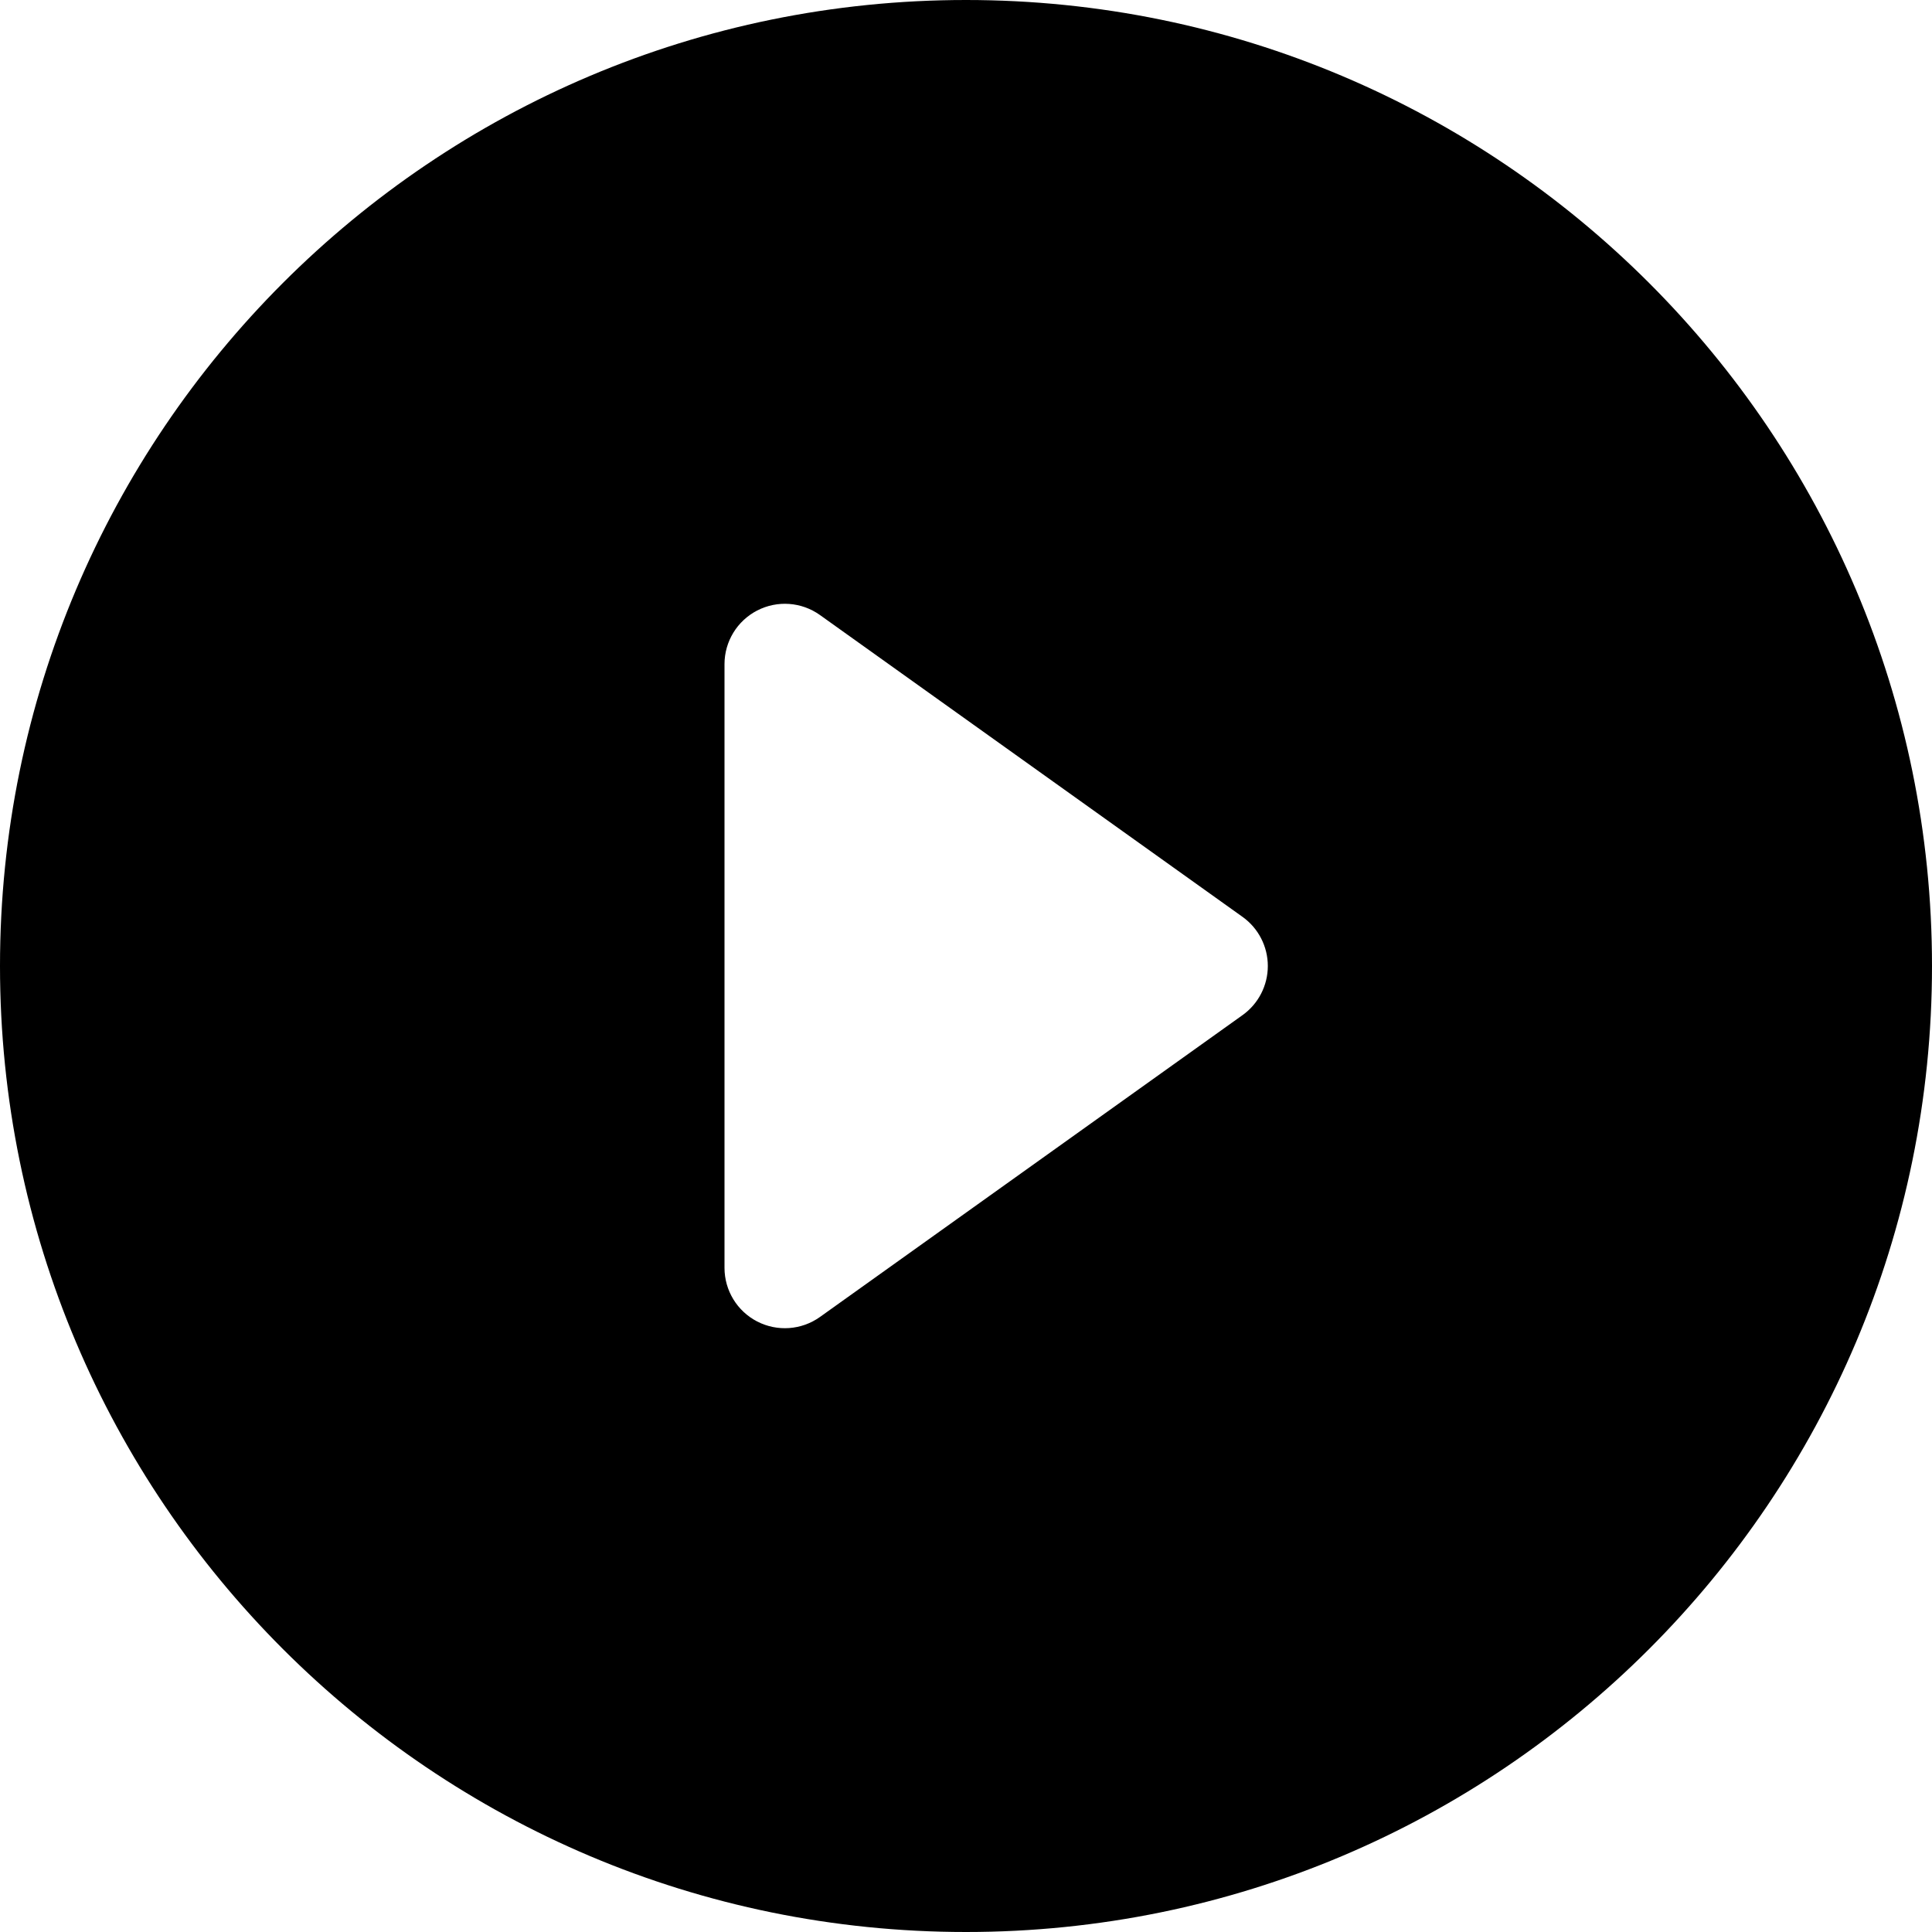
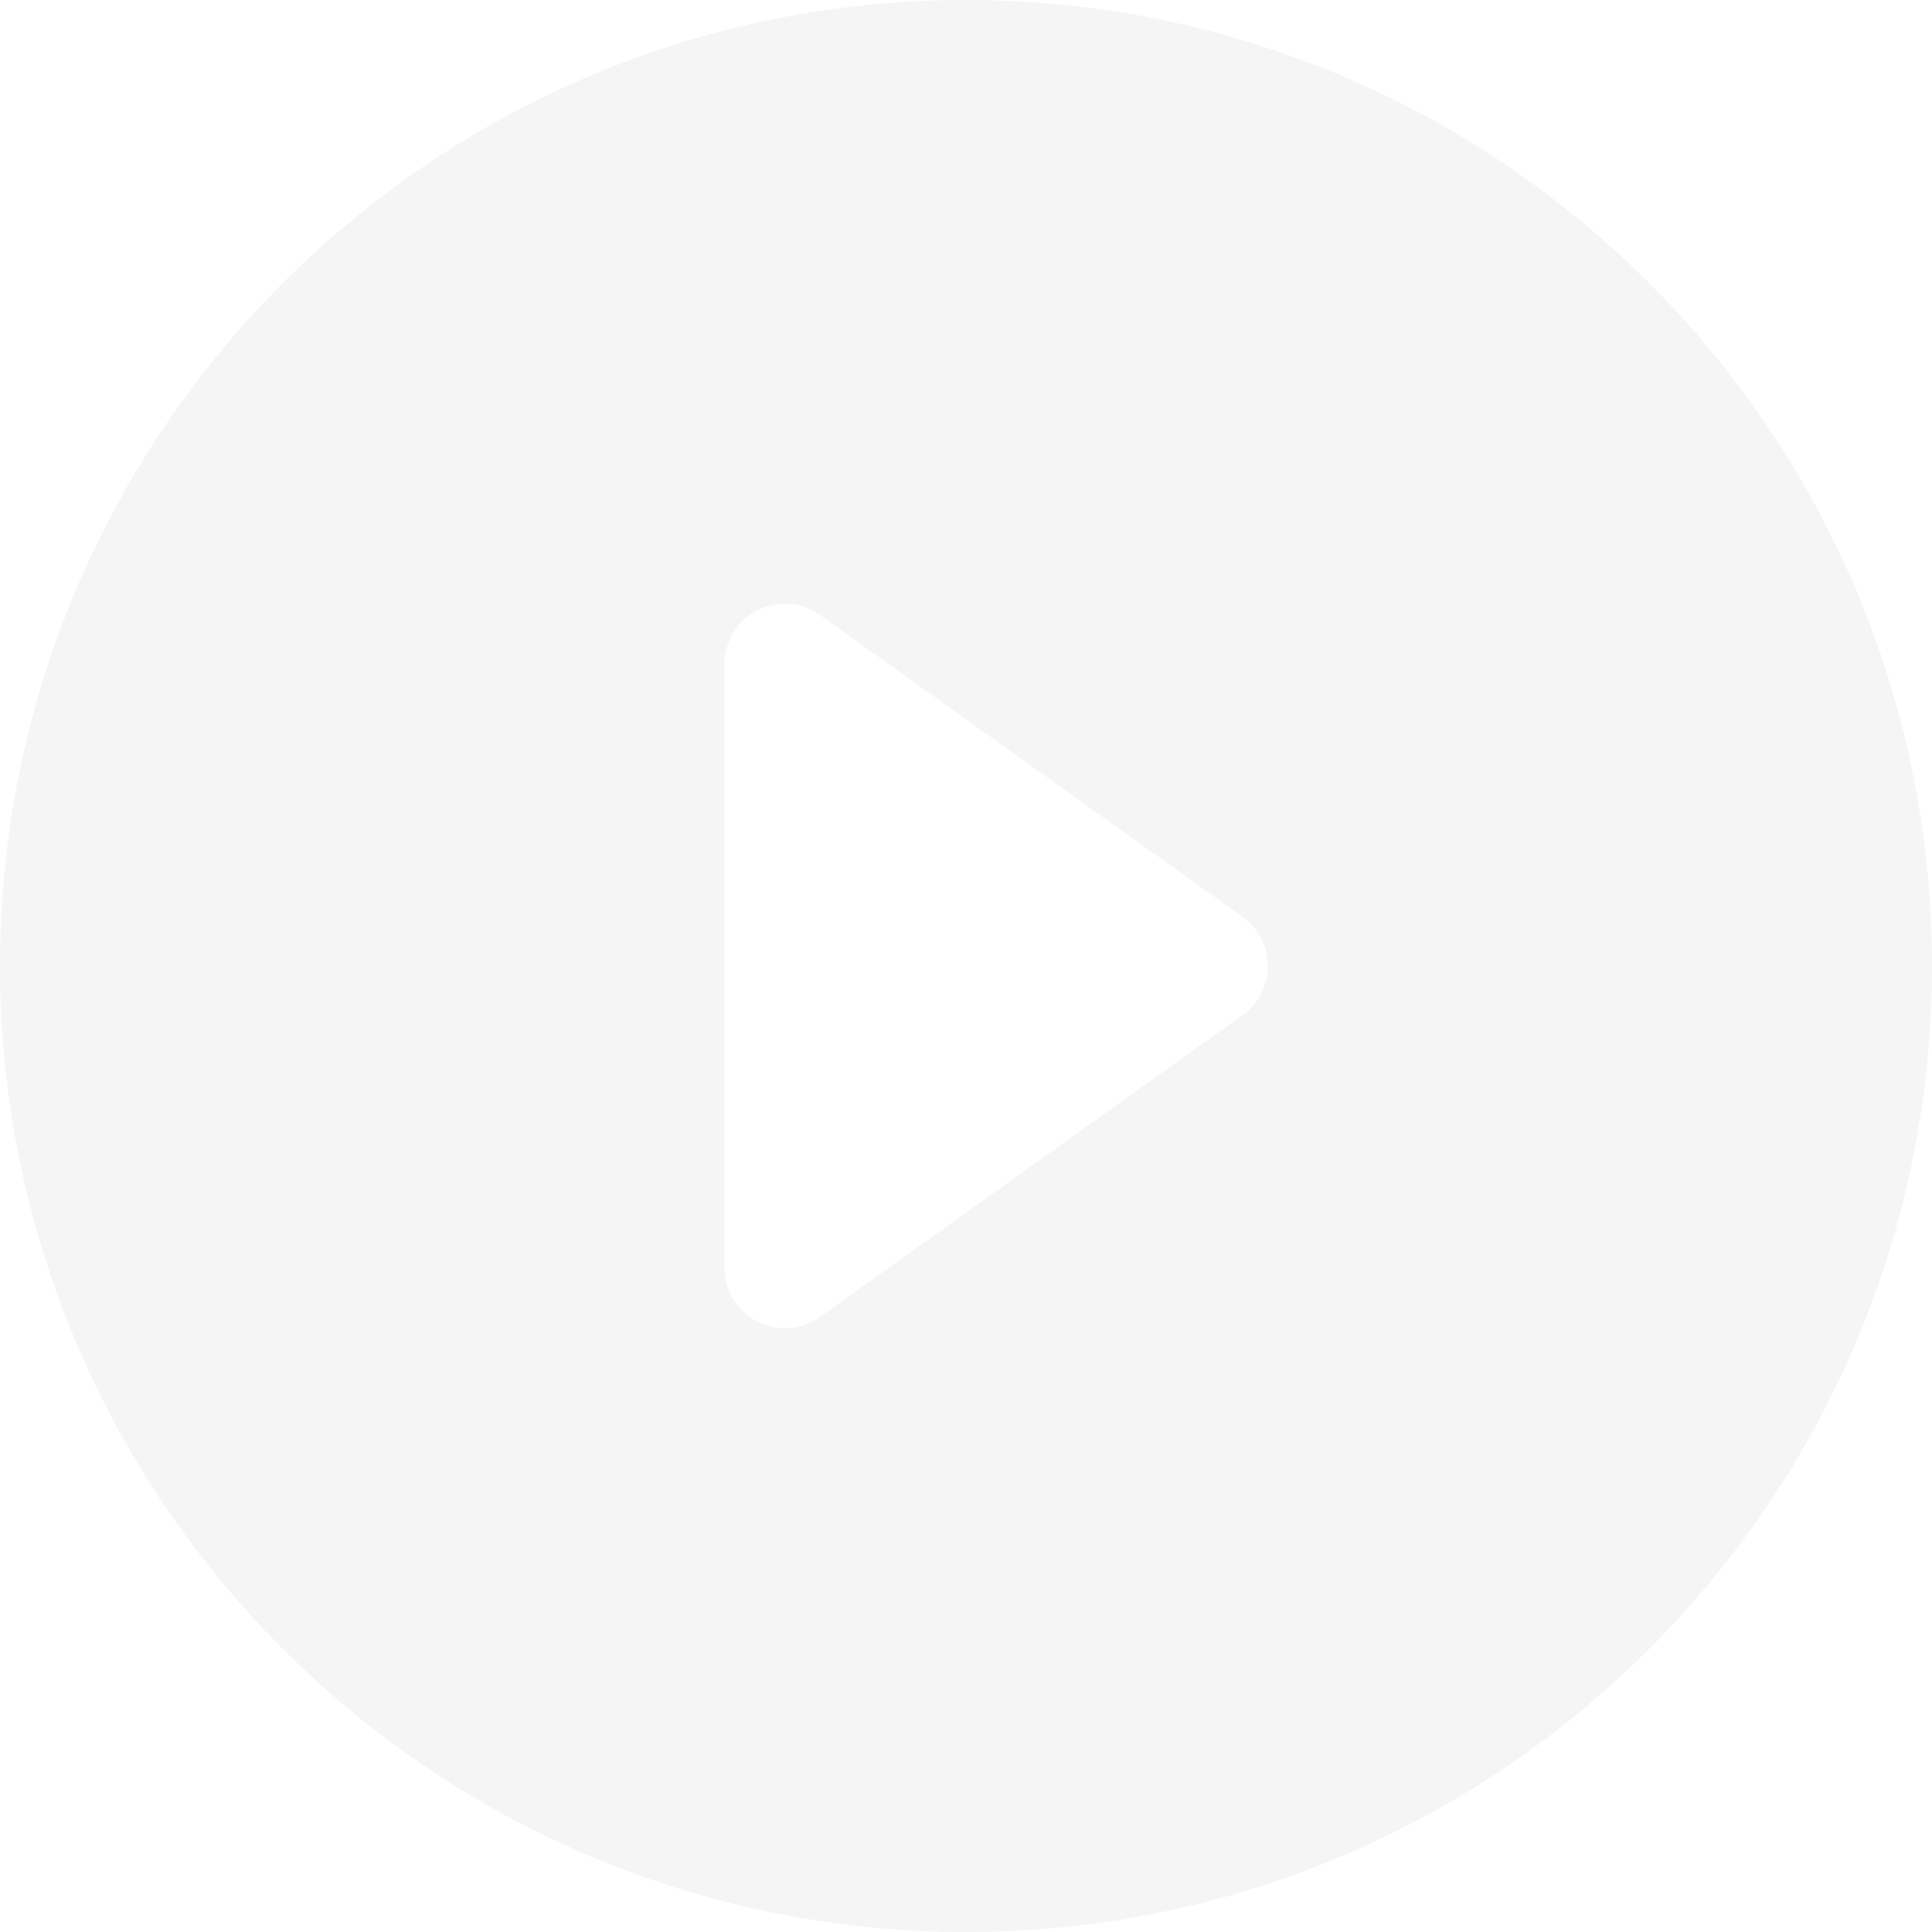
- <svg xmlns="http://www.w3.org/2000/svg" width="16" height="16" fill="currentColor" class="bi bi-play-circle-fill" viewBox="0 0 16 16">
+ <svg xmlns="http://www.w3.org/2000/svg" width="35" height="35" fill="whitesmoke" class="bi bi-play-circle-fill" viewBox="0 0 16 16">
  <path d="M16 8A8 8 0 1 1 0 8a8 8 0 0 1 16 0zM6.79 5.093A.5.5 0 0 0 6 5.5v5a.5.5 0 0 0 .79.407l3.5-2.5a.5.5 0 0 0 0-.814l-3.5-2.5z" />
</svg>
